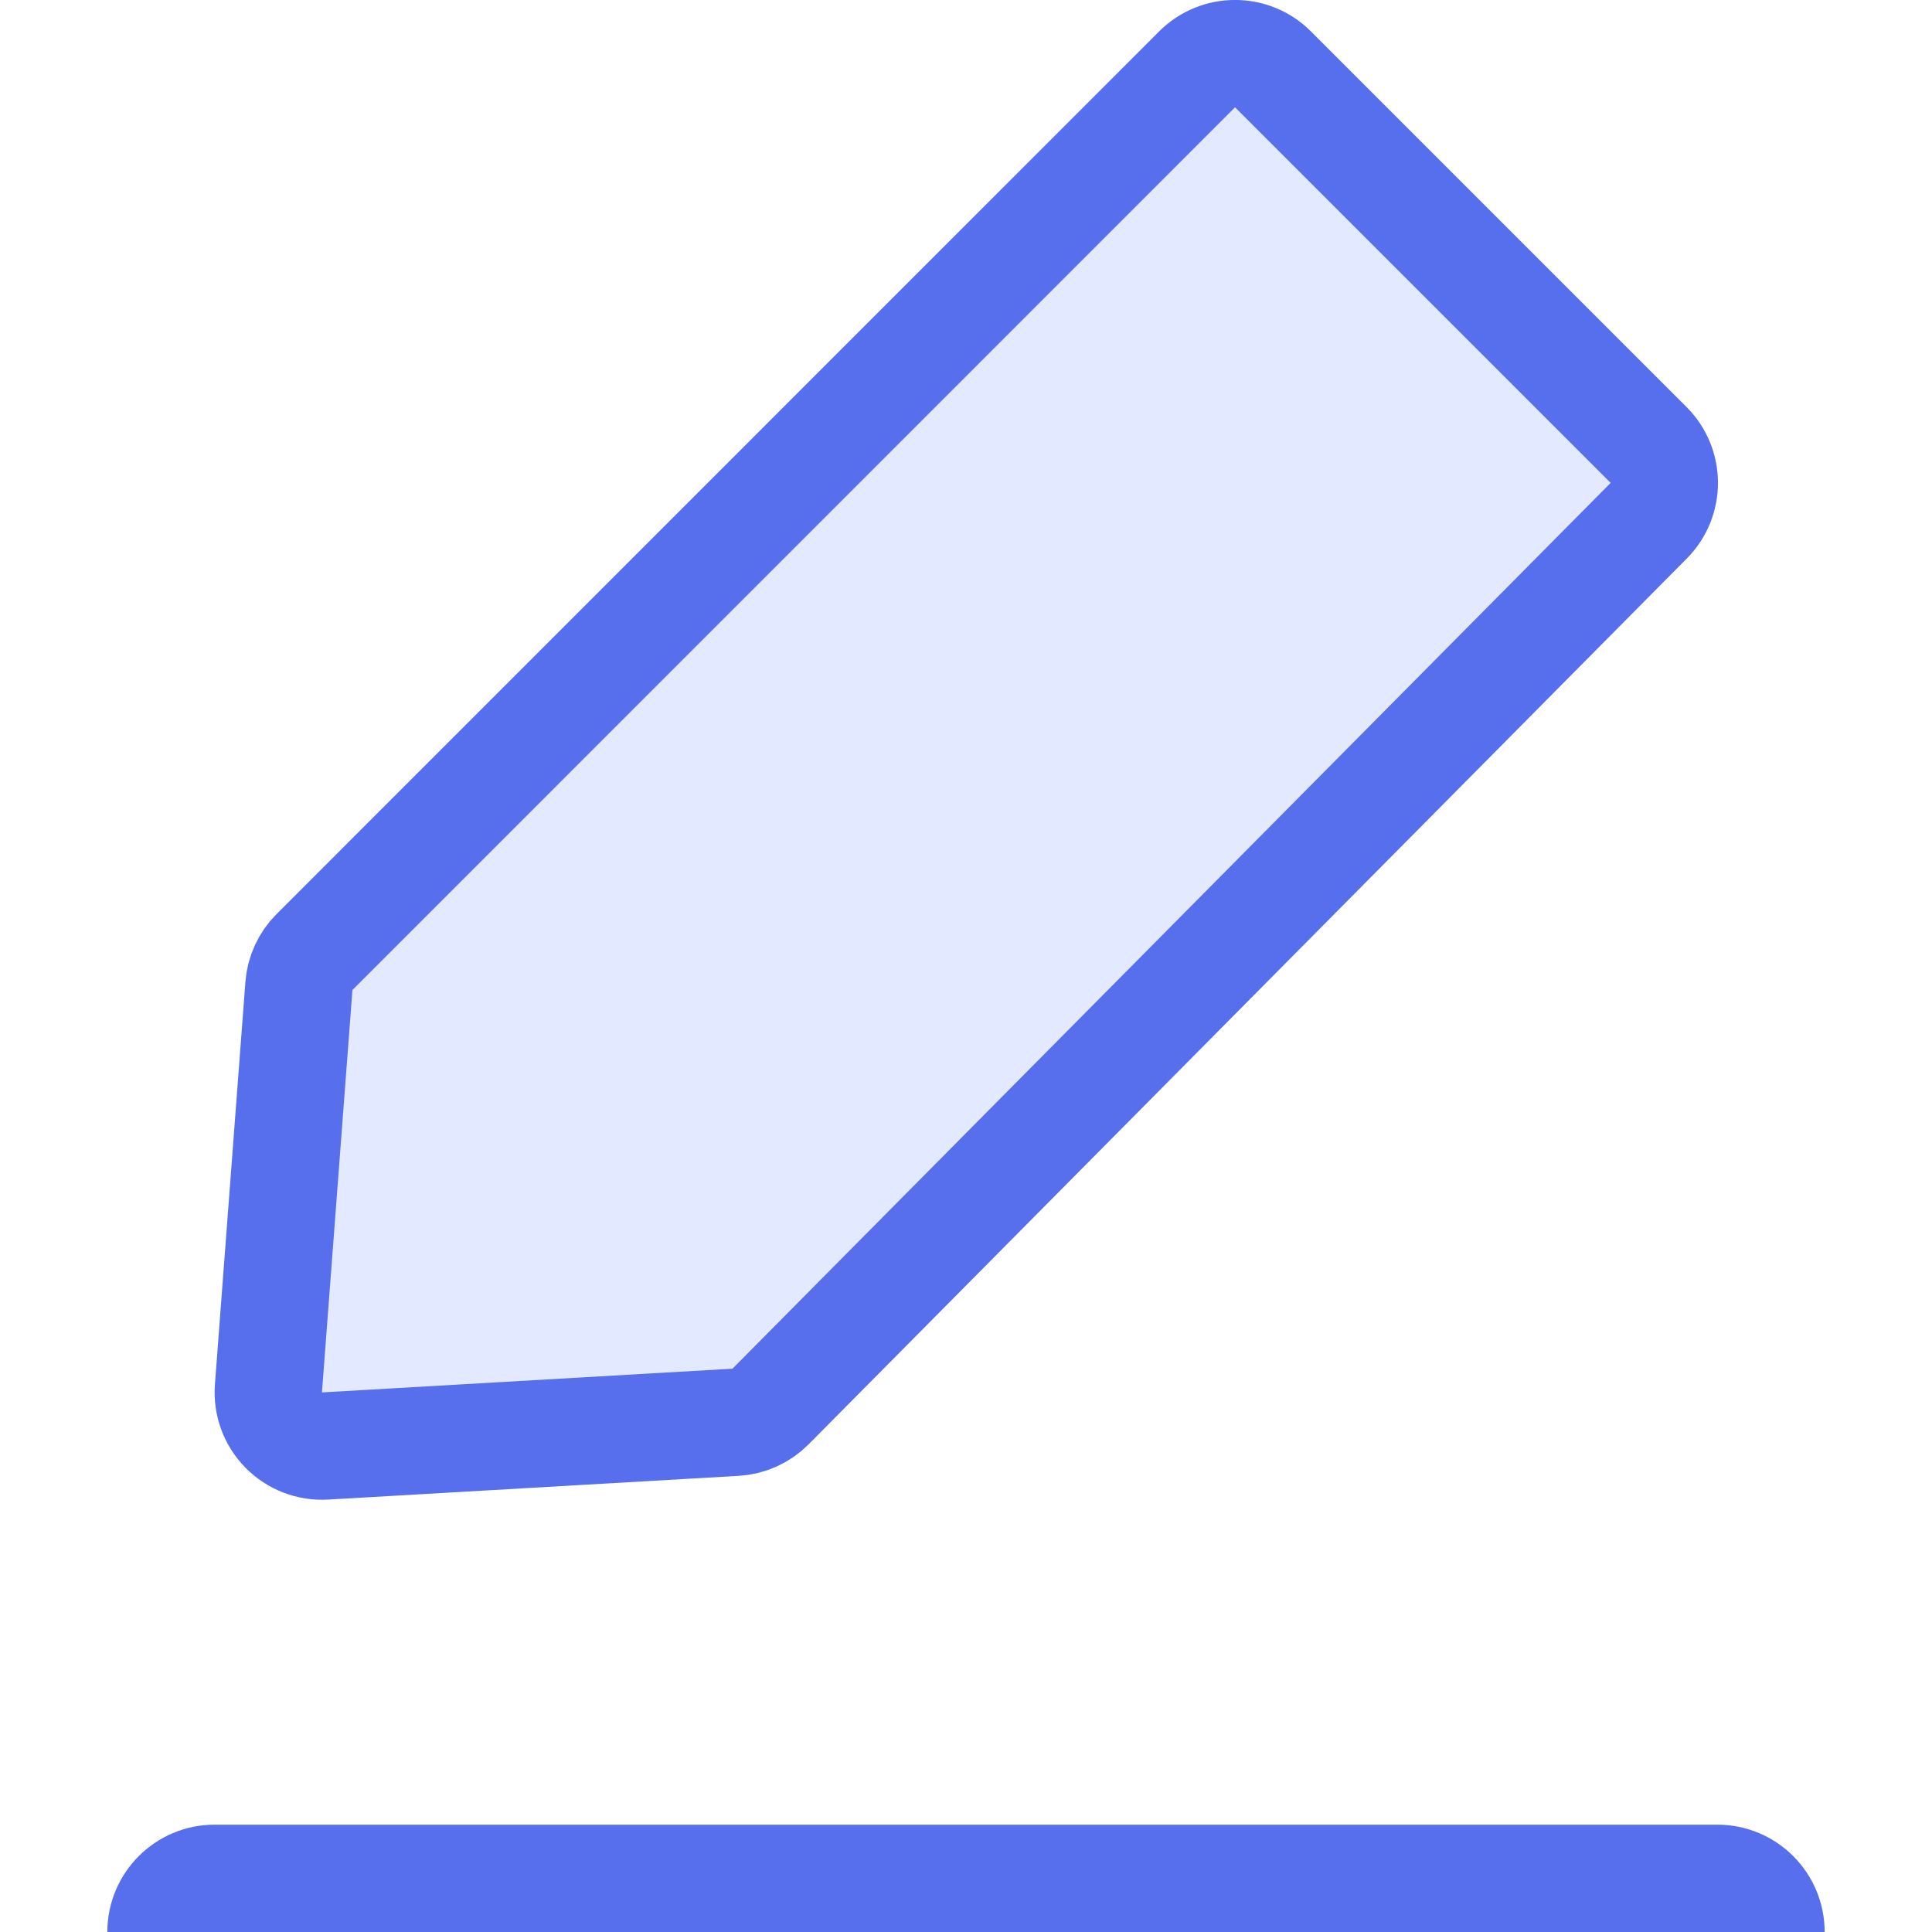
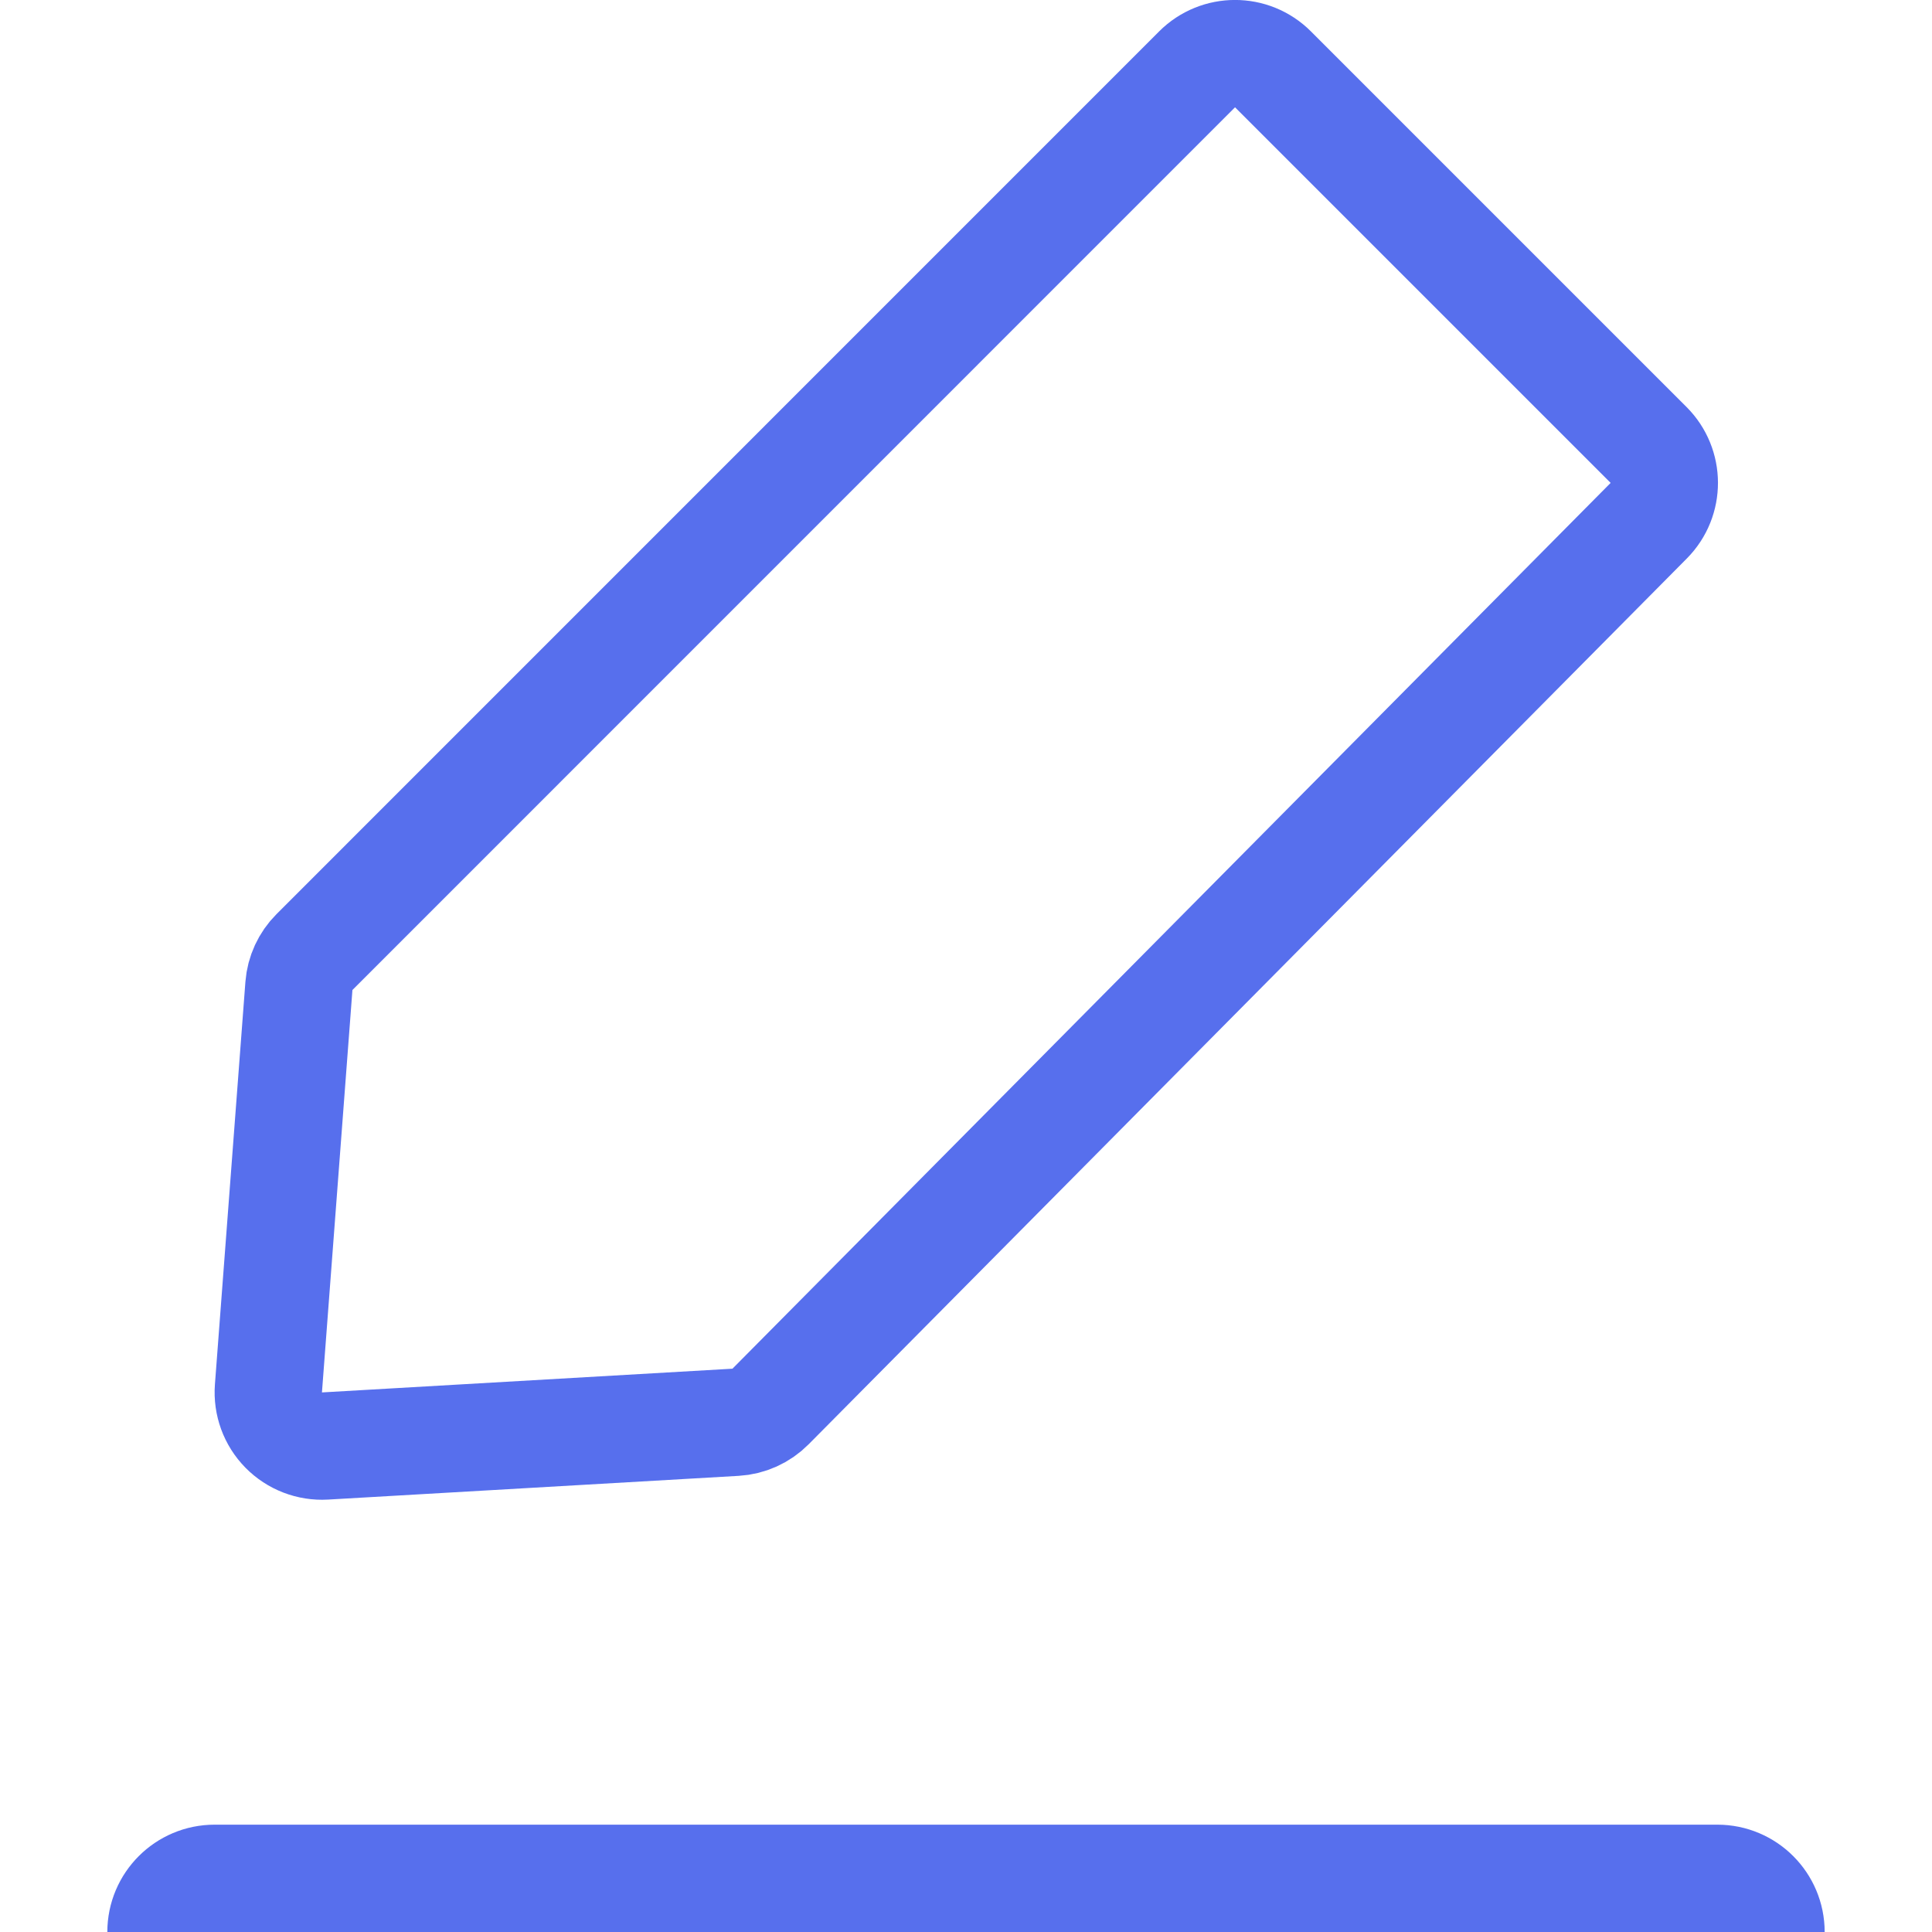
<svg xmlns="http://www.w3.org/2000/svg" width="18" height="18" viewBox="0 0 18 18">
  <g fill="none" fill-rule="nonzero" stroke="#576FED" transform="translate(1)">
-     <rect class="stroke fill" fill="#7699FF" width="15" height="1" x=".5" y="17.5" rx=".5" />
-     <path class="stroke fill" fill="#7699FF" fill-opacity=".2" d="M1.501 12.935a.5.5 0 0 0 .528.537l3.824-.221a.5.5 0 0 0 .326-.147l8.182-8.253a.5.5 0 0 0-.002-.706L10.86.646a.5.5 0 0 0-.707 0L1.93 8.87a.5.5 0 0 0-.145.315l-.284 3.75z" />
+     <rect class="stroke fill" width="15" height="1" x=".5" y="17.5" rx=".5" />
+     <path class="stroke fill" fill-opacity=".1" d="M1.501 12.935a.5.5 0 0 0 .528.537l3.824-.221a.5.5 0 0 0 .326-.147l8.182-8.253a.5.5 0 0 0-.002-.706L10.86.646a.5.5 0 0 0-.707 0L1.93 8.87a.5.5 0 0 0-.145.315l-.284 3.75z" />
  </g>
</svg>
